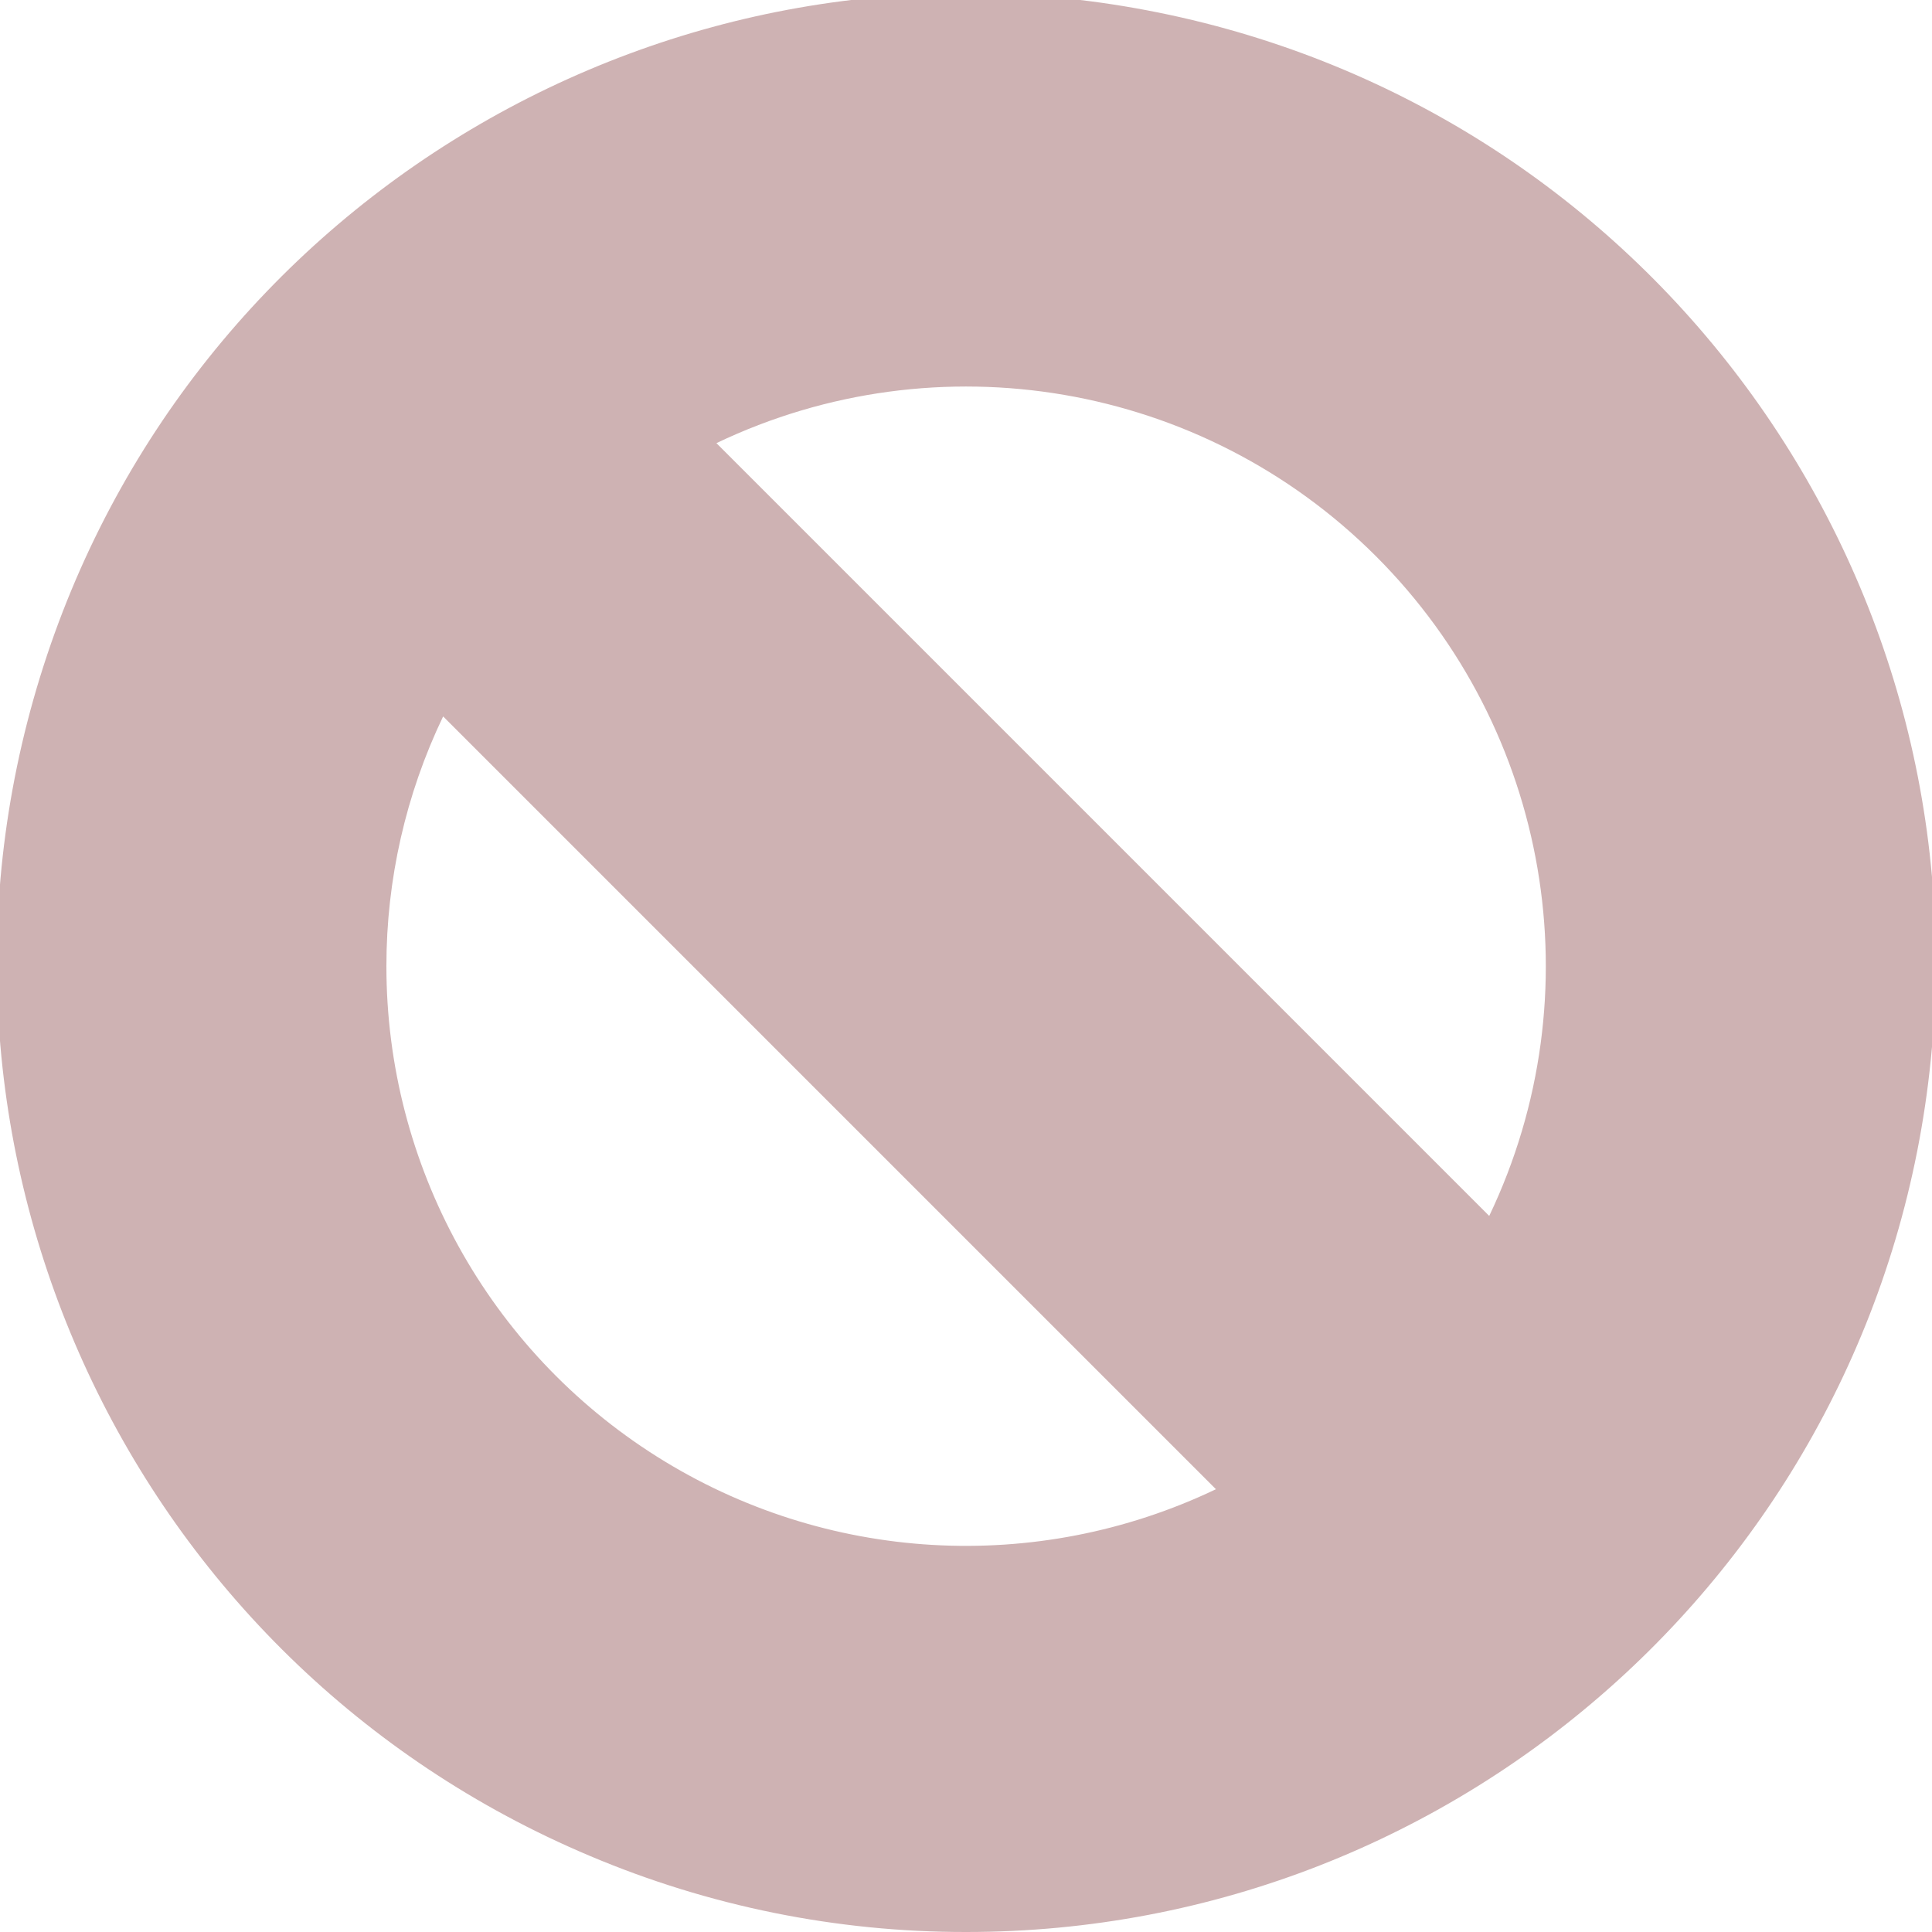
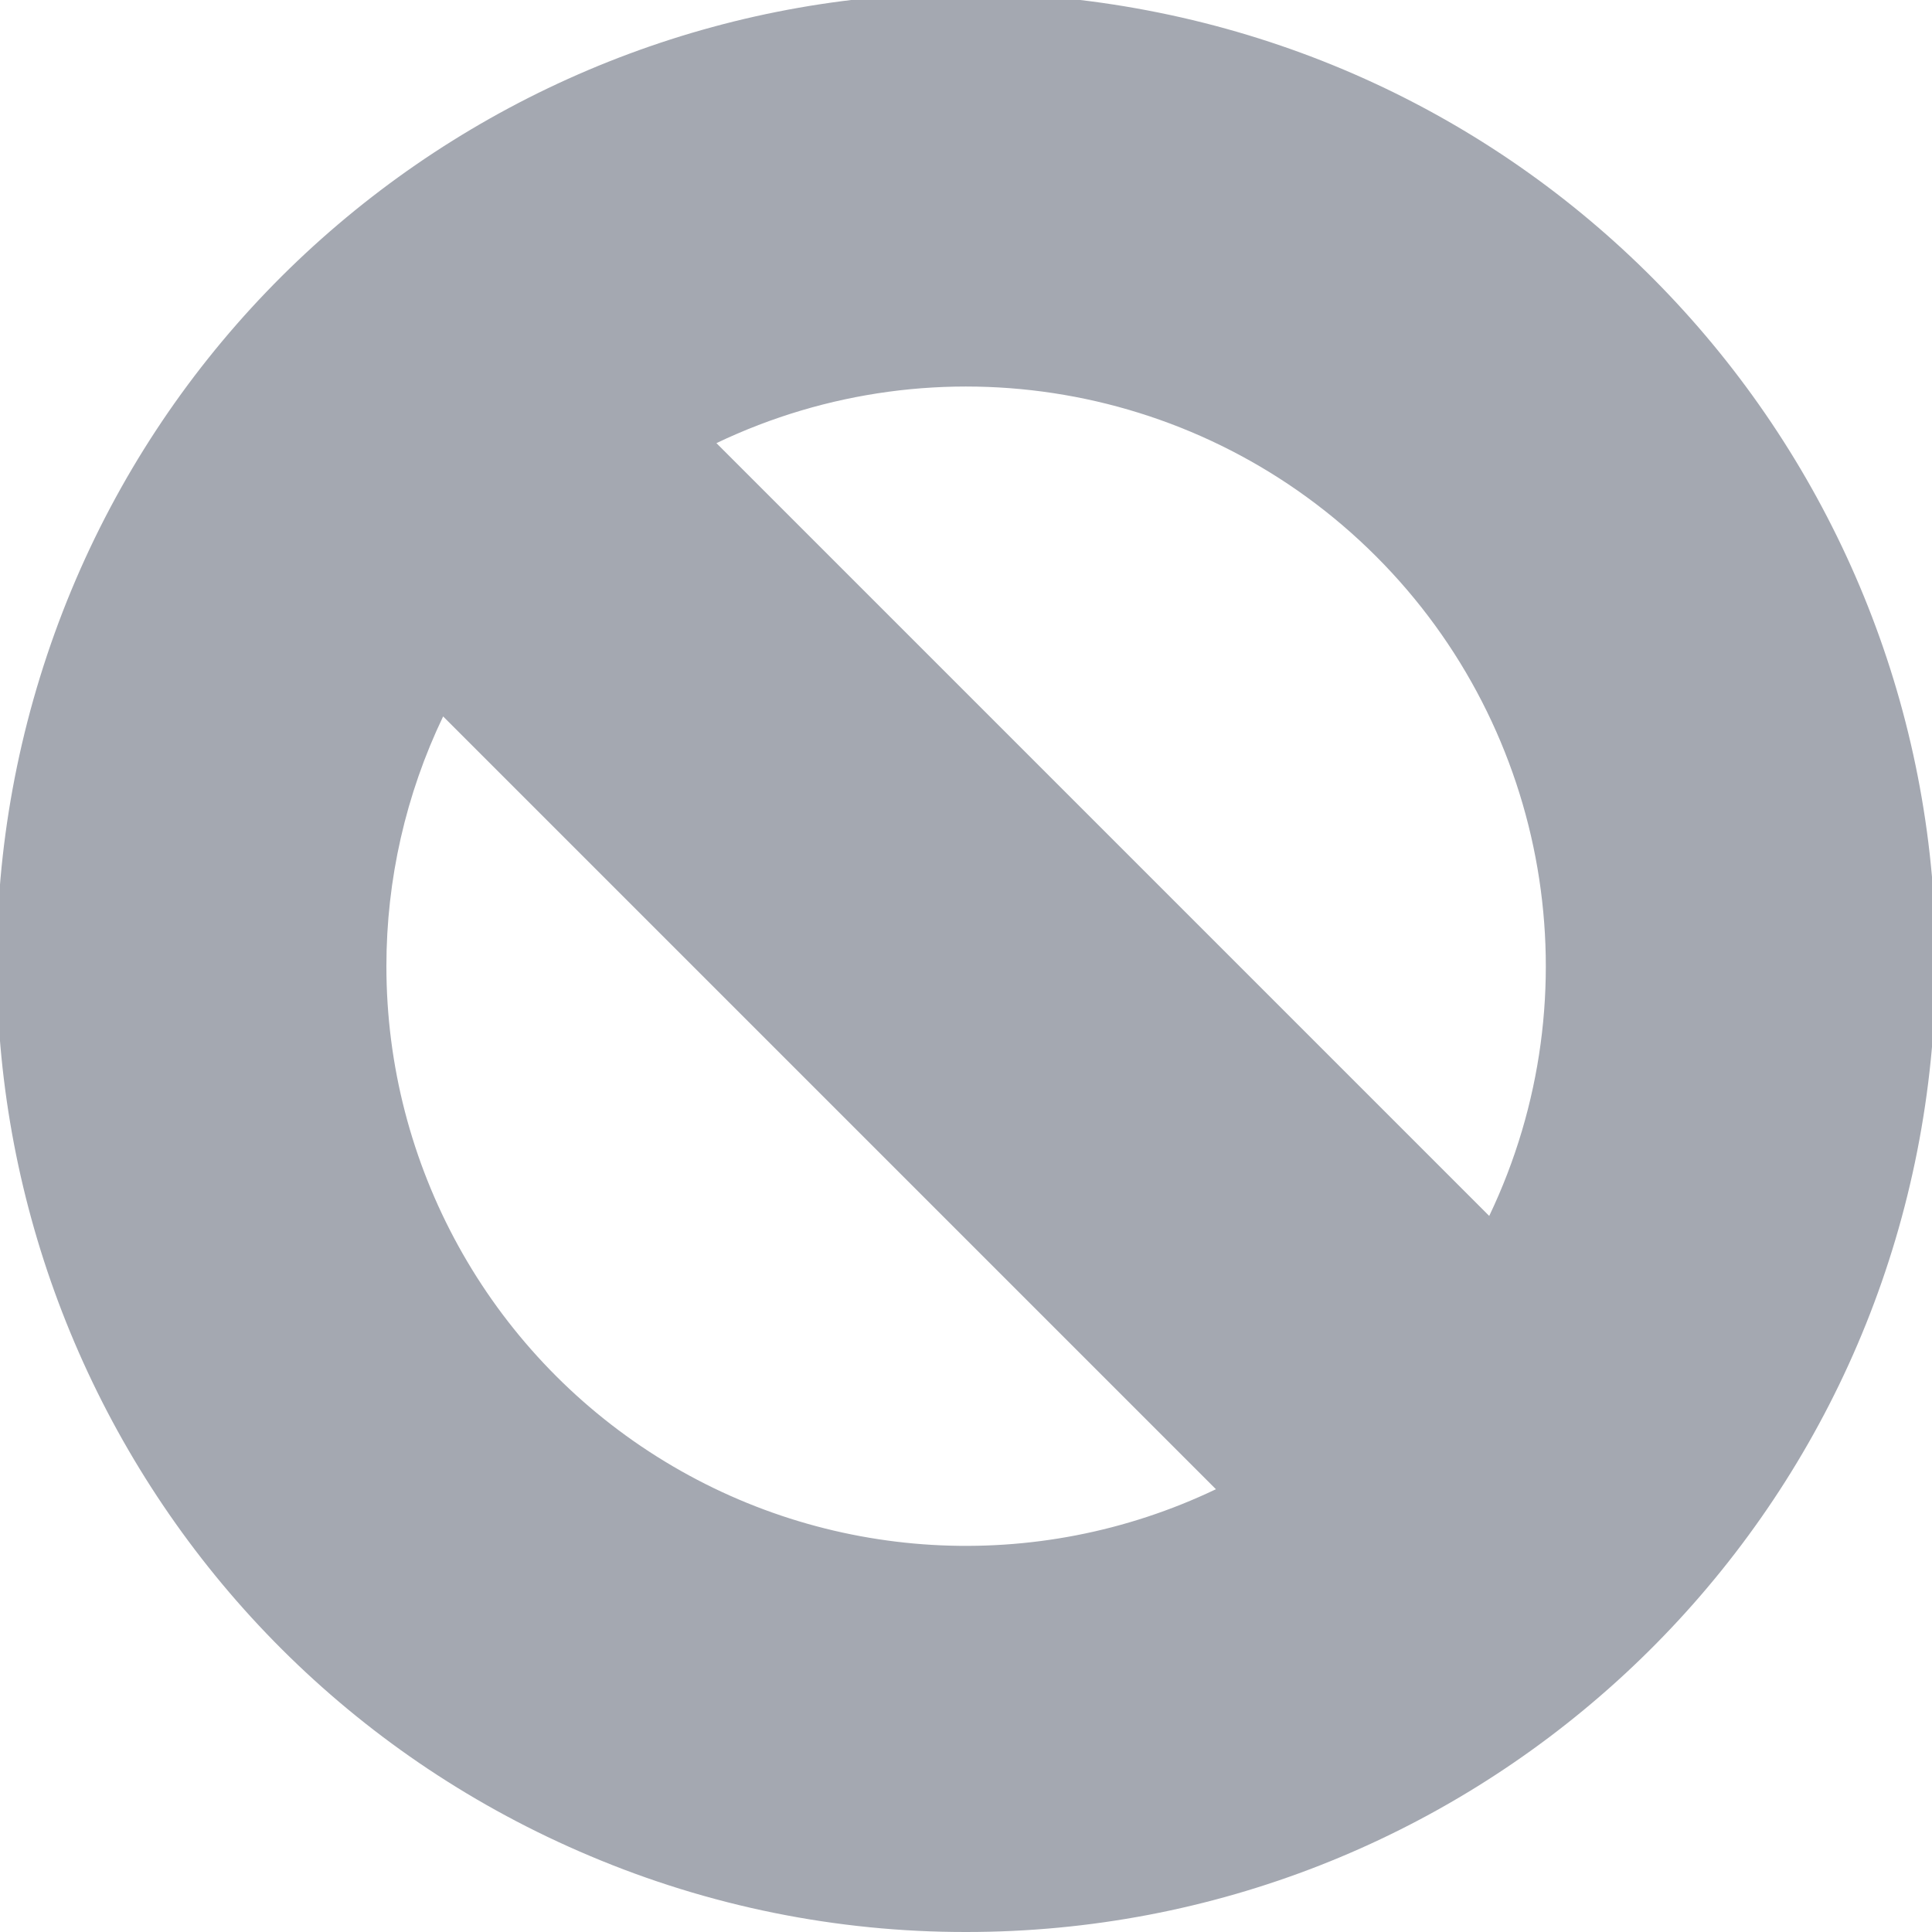
<svg xmlns="http://www.w3.org/2000/svg" width="11" height="11" viewBox="0 0 11 11">
-   <path id="block" d="M3.359,10.567A5.519,5.519,0,1,1,5.5,11,5.482,5.482,0,0,1,3.359,10.567ZM2.2,5.5A3.3,3.3,0,0,0,6.923,8.479l-4.4-4.4A3.288,3.288,0,0,0,2.2,5.5ZM8.479,6.923a3.3,3.3,0,0,0-4.4-4.4Z" fill="#CEB2B3" />
+   <path id="block" d="M3.359,10.567A5.519,5.519,0,1,1,5.5,11,5.482,5.482,0,0,1,3.359,10.567ZM2.2,5.5A3.3,3.3,0,0,0,6.923,8.479l-4.4-4.4A3.288,3.288,0,0,0,2.2,5.5ZM8.479,6.923a3.3,3.3,0,0,0-4.4-4.4Z" fill="#A4A8B1" />
</svg>
